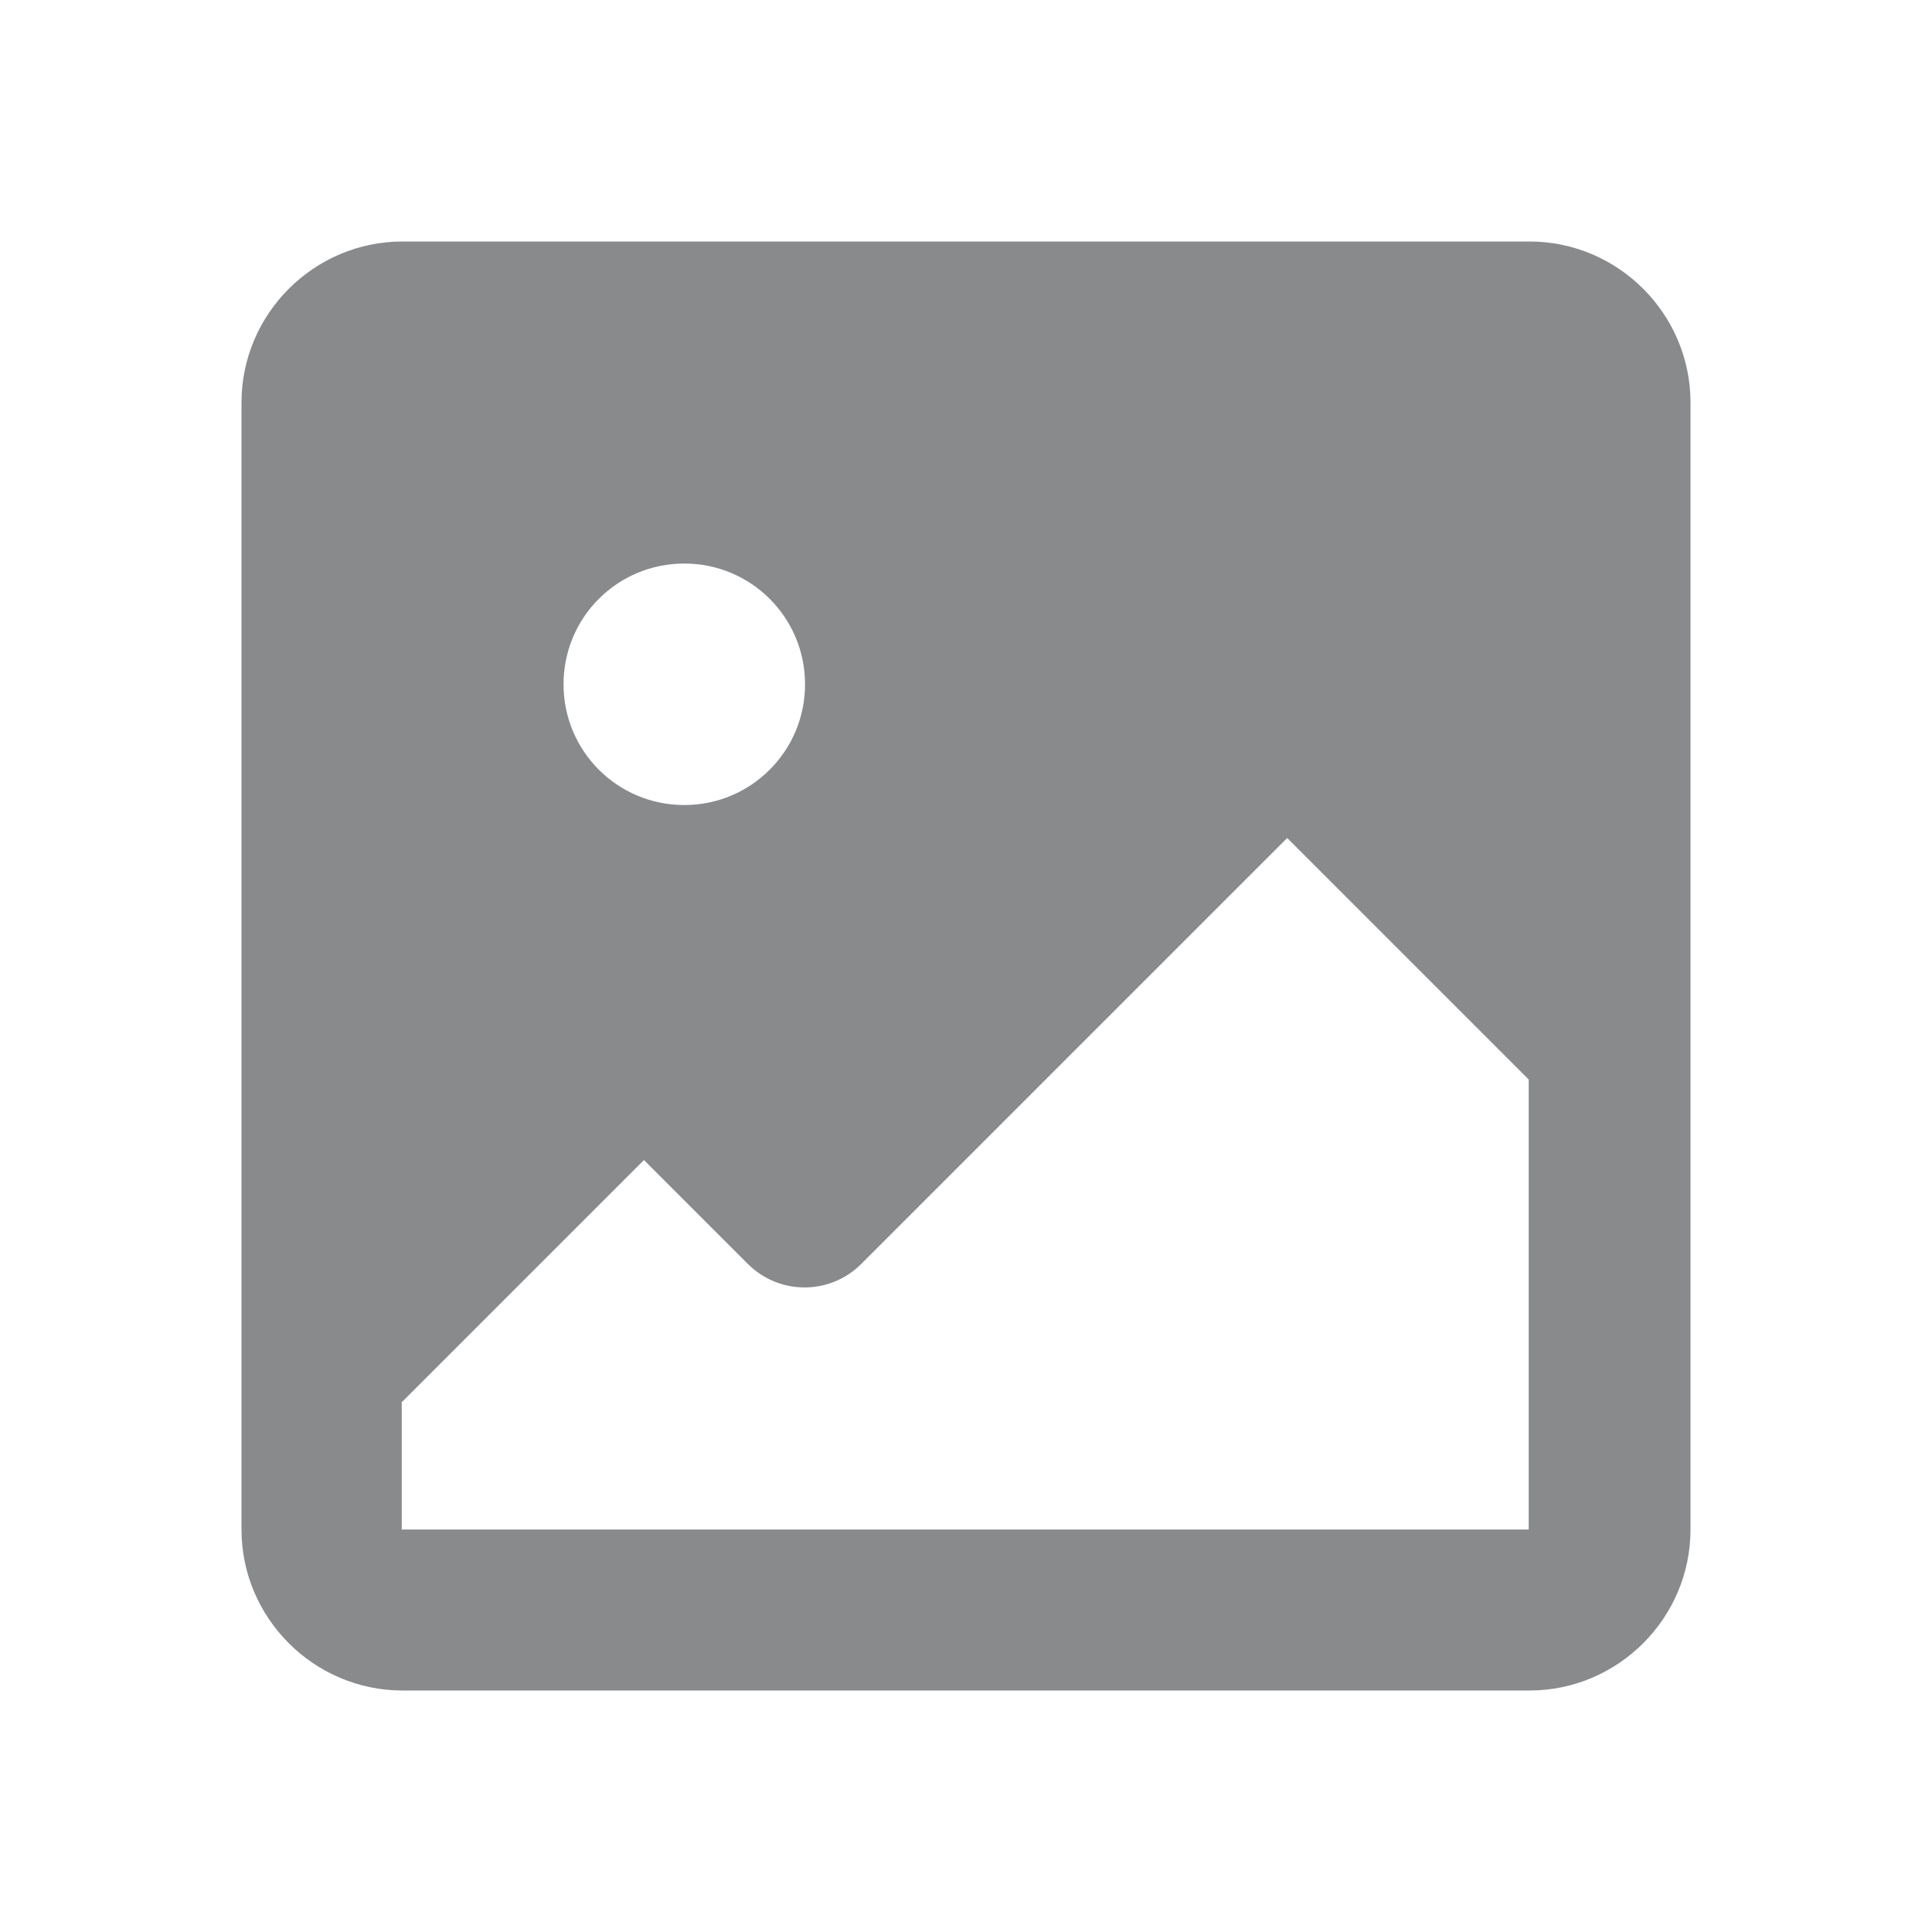
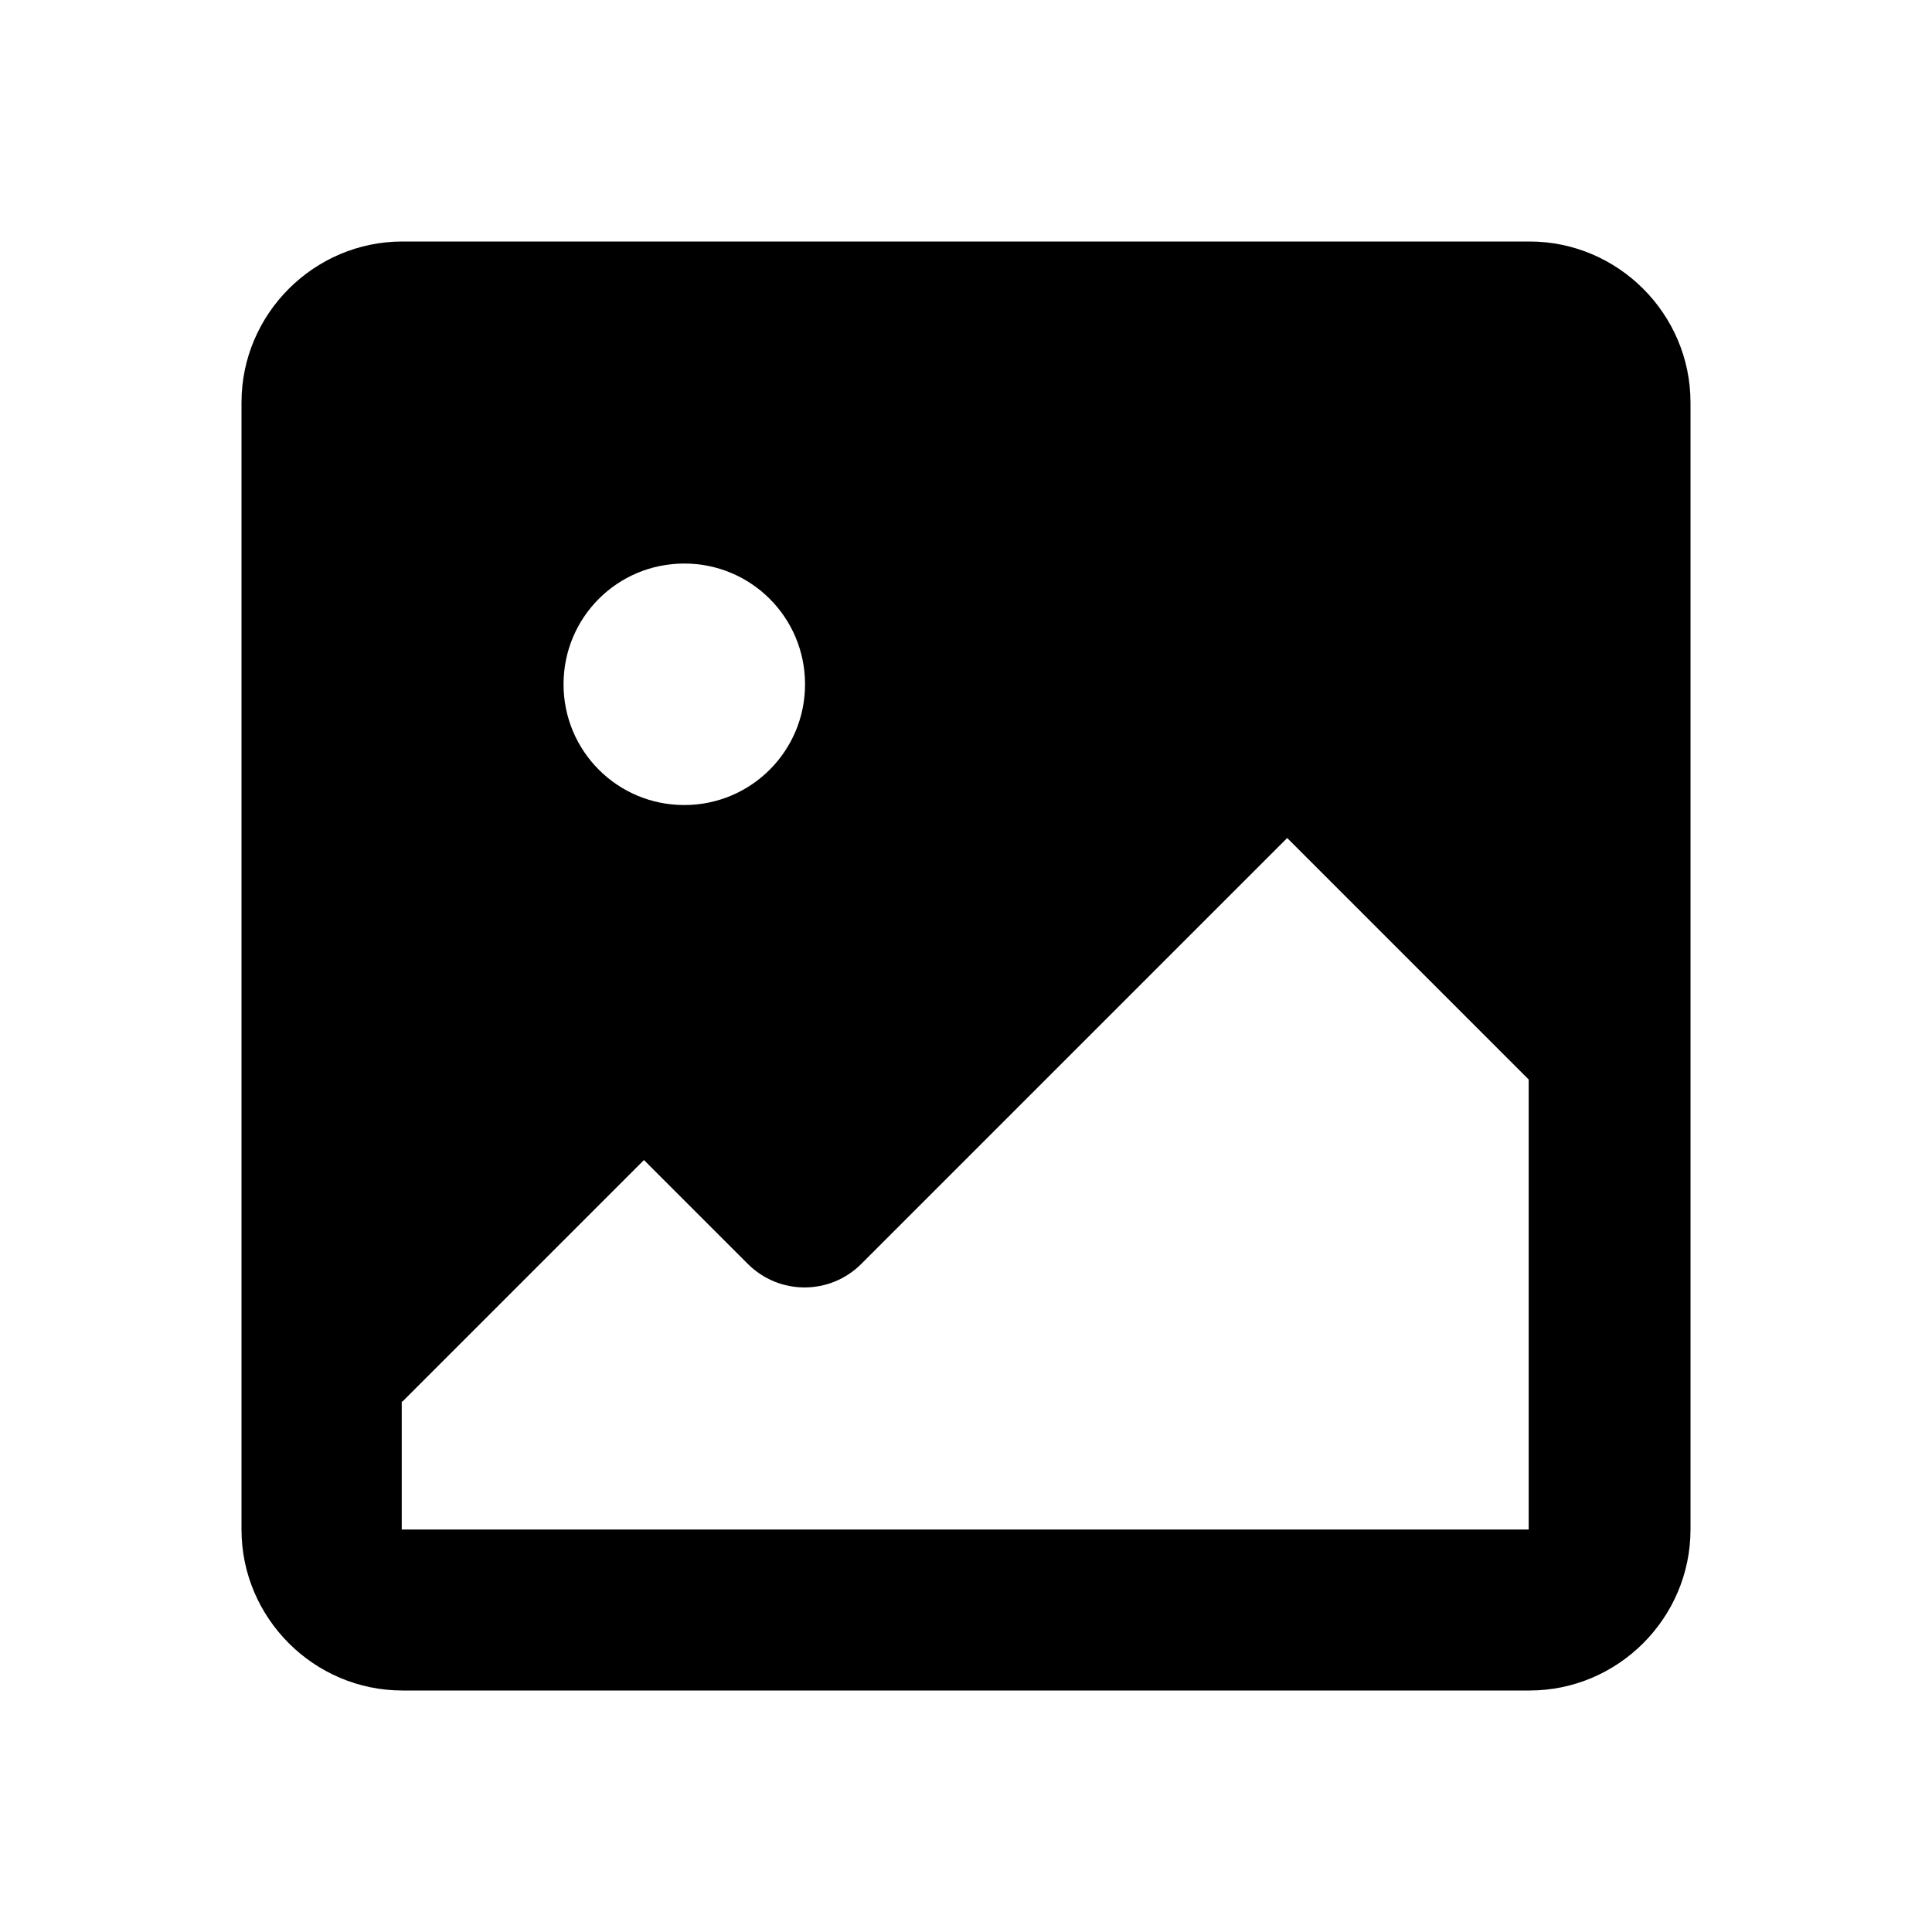
<svg xmlns="http://www.w3.org/2000/svg" width="16" height="16" viewBox="0 0 16 16" fill="none">
-   <path d="M3.333 14H12.667C13.4 14 14 13.4 14 12.667V3.333C14 2.6 13.4 2 12.667 2H3.333C2.6 2 2 2.6 2 3.333V12.667C2 13.4 2.6 14 3.333 14ZM5.667 4.667C6.22 4.667 6.667 5.113 6.667 5.667C6.667 6.22 6.22 6.667 5.667 6.667C5.113 6.667 4.667 6.22 4.667 5.667C4.667 5.113 5.113 4.667 5.667 4.667ZM3.333 11.607L5.333 9.607L6.193 10.467C6.453 10.727 6.873 10.727 7.133 10.467L10.66 6.94L12.66 8.94V12.667H3.327V11.607H3.333Z" fill="#888A8C" />
+   <path d="M3.333 14H12.667C13.4 14 14 13.4 14 12.667V3.333C14 2.6 13.4 2 12.667 2H3.333C2.6 2 2 2.6 2 3.333V12.667C2 13.4 2.6 14 3.333 14ZM5.667 4.667C6.22 4.667 6.667 5.113 6.667 5.667C6.667 6.22 6.22 6.667 5.667 6.667C5.113 6.667 4.667 6.22 4.667 5.667C4.667 5.113 5.113 4.667 5.667 4.667ZM3.333 11.607L5.333 9.607L6.193 10.467C6.453 10.727 6.873 10.727 7.133 10.467L10.66 6.94L12.66 8.94V12.667H3.327V11.607H3.333Z" fill="currentColor" />
</svg>
